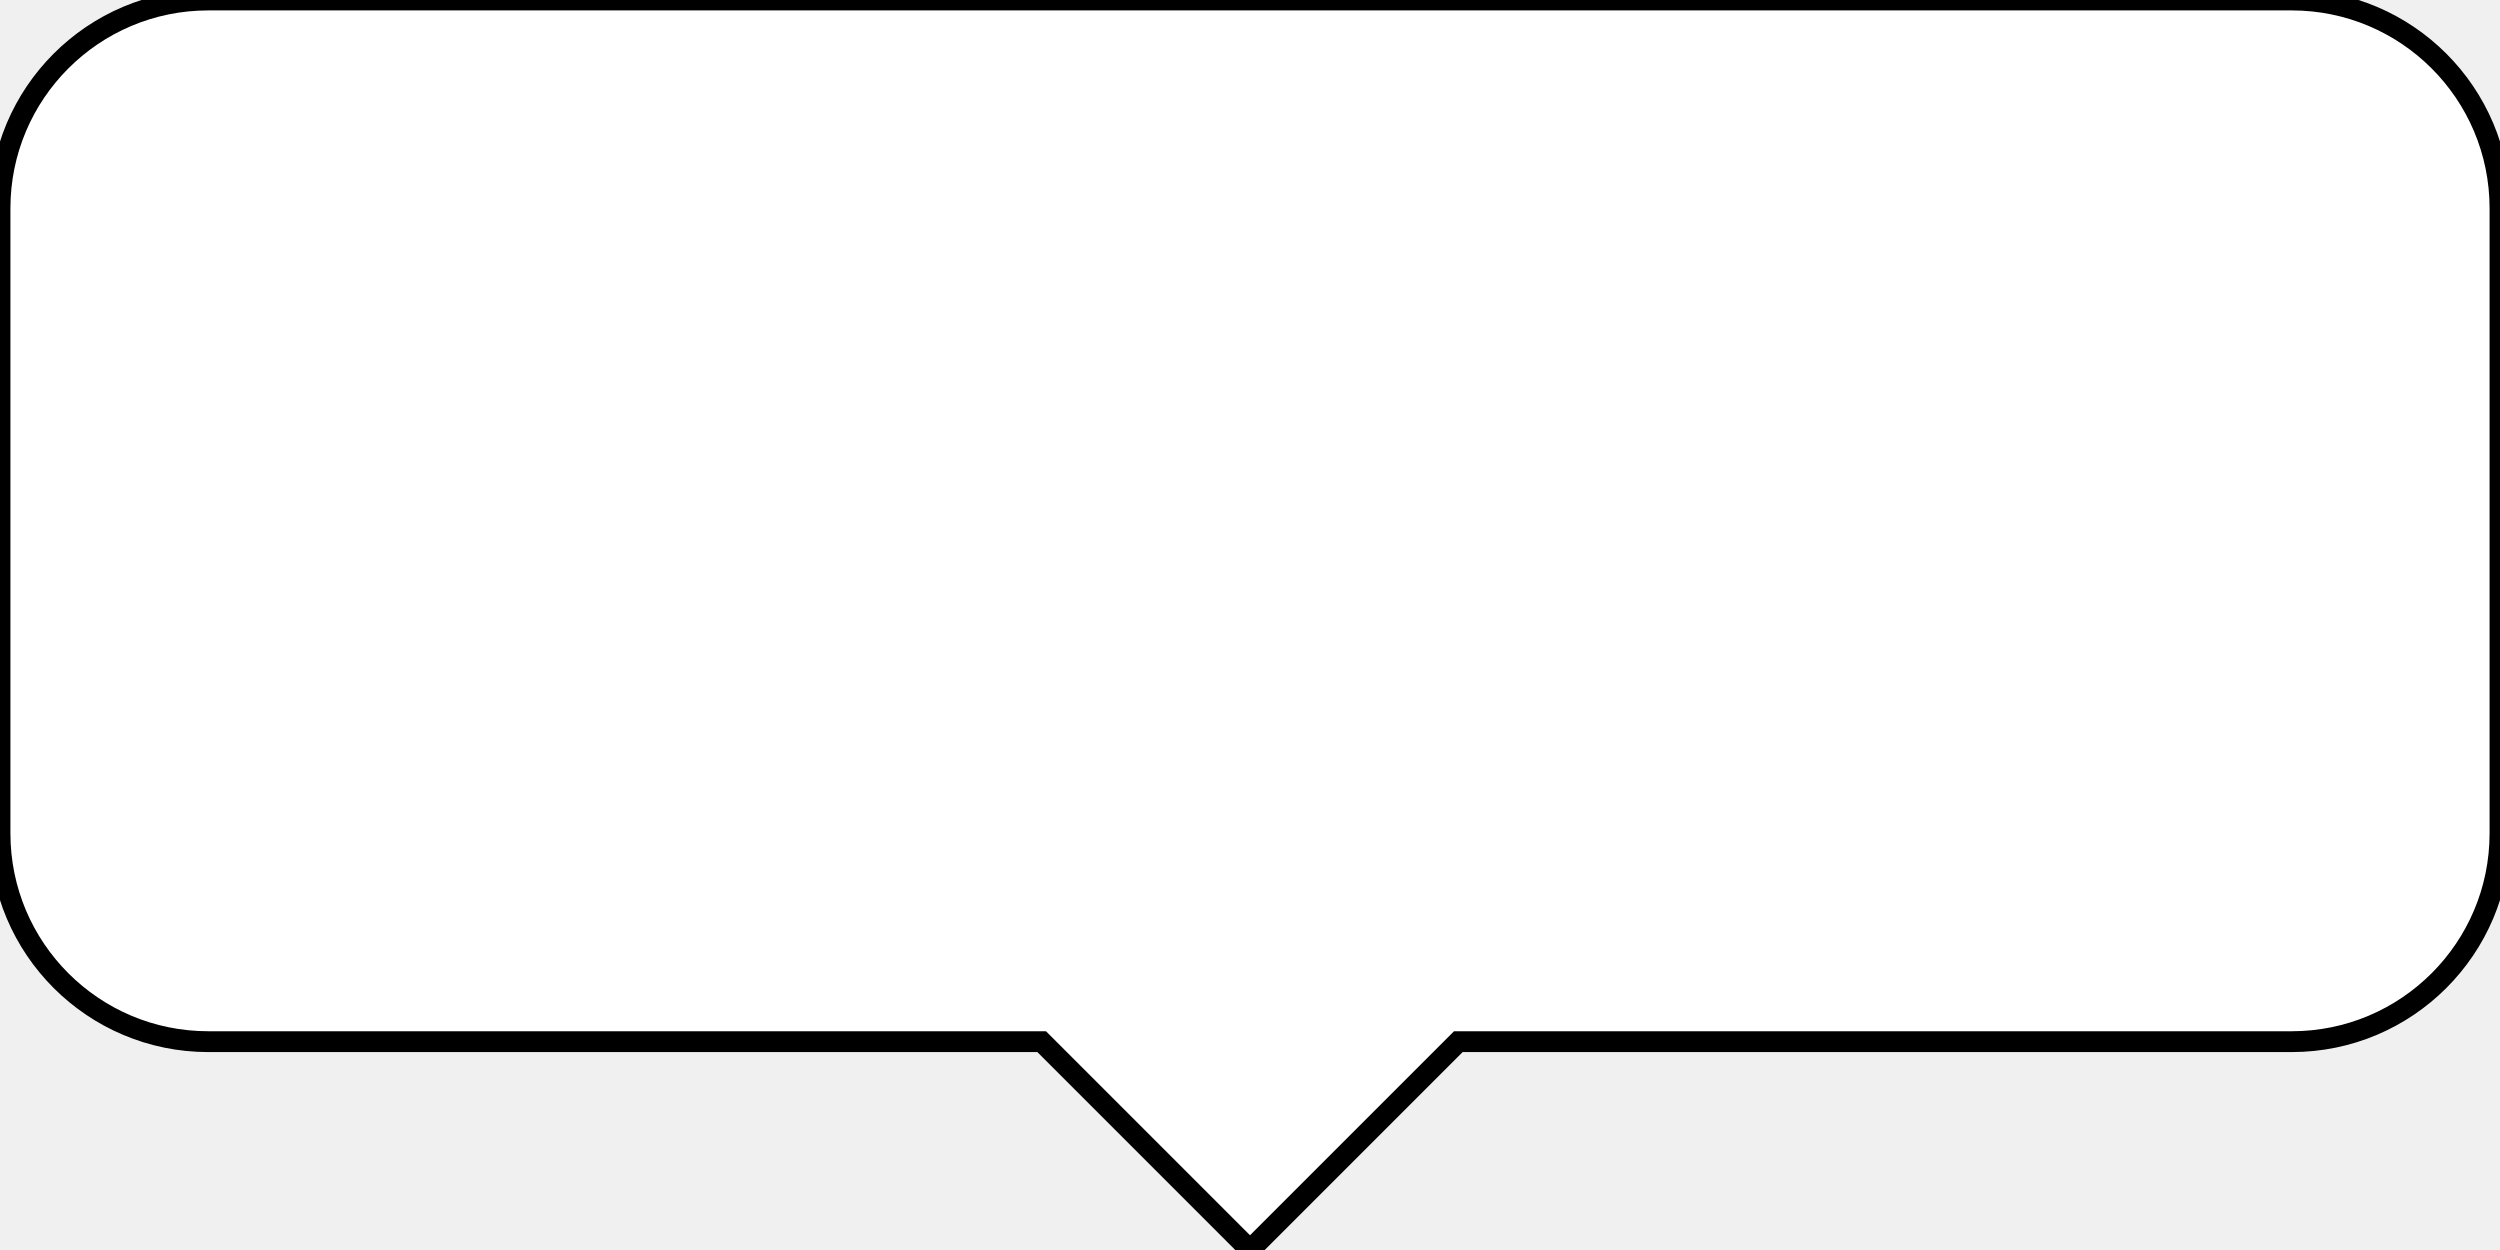
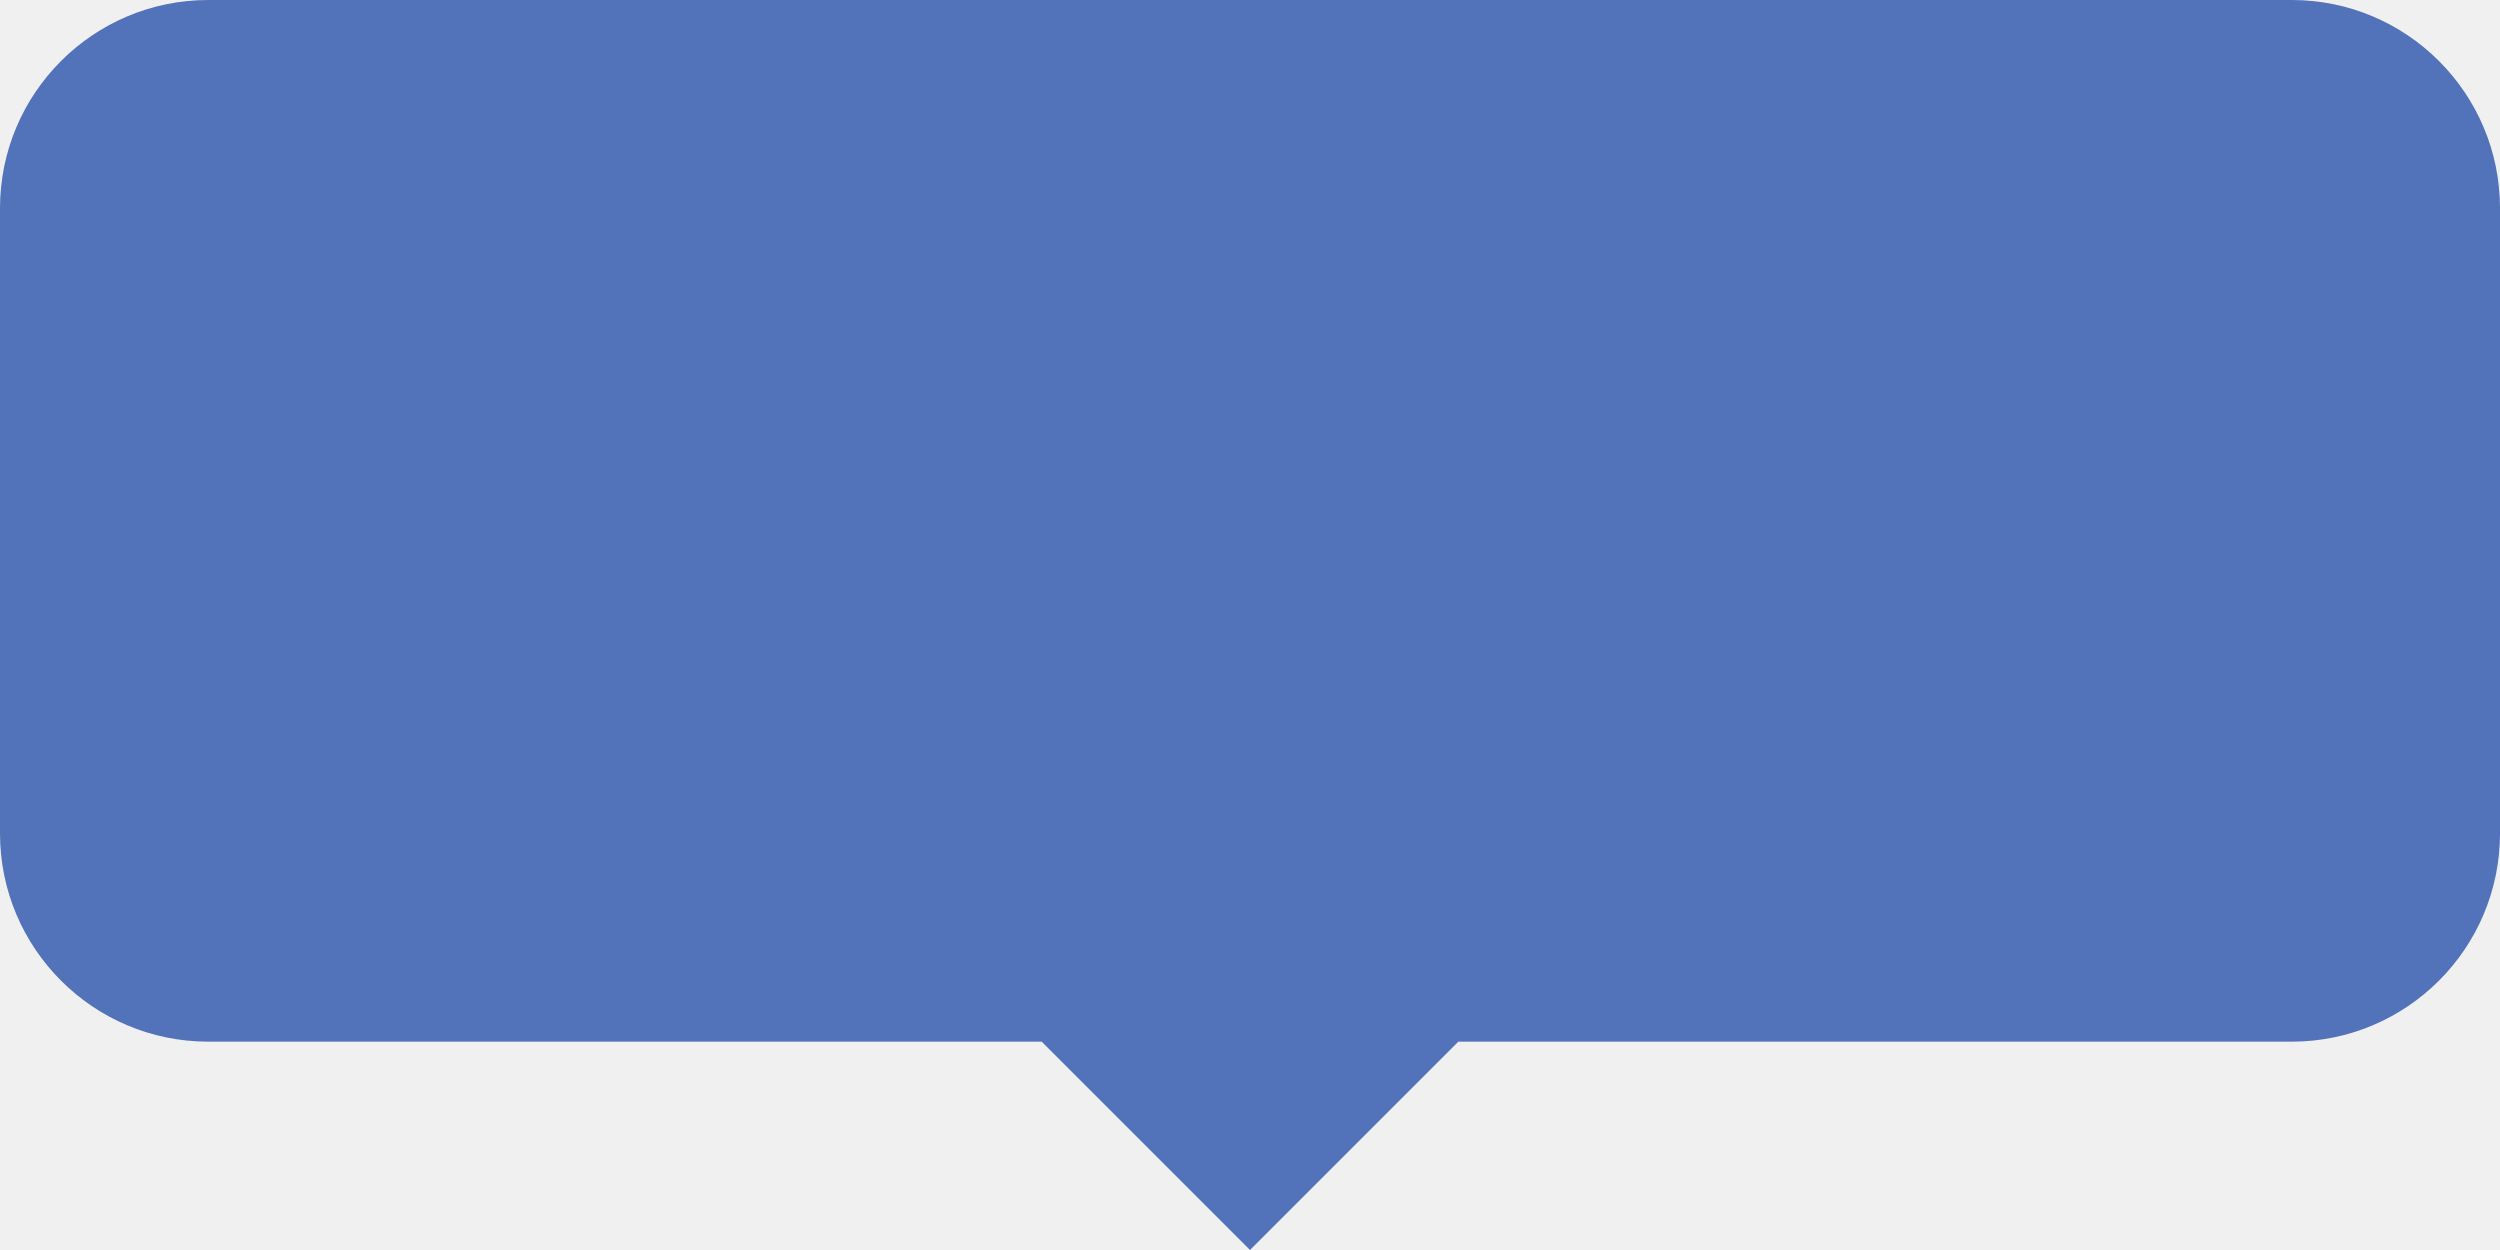
<svg xmlns="http://www.w3.org/2000/svg" viewBox="0 0 120 60">
-   <path d="M10 0 h100 a10 10 0 0 1 10 10 v30 a10 10 0 0 1 -10 10 h-40 l-10 10 -10 -10 h-40 a10 10 0 0 1 -10 -10 v-30 a10 10 0 0 1 10 -10 z" fill="white" stroke="black" stroke-width="1" />
+   <path d="M10 0 h100 a10 10 0 0 1 10 10 v30 a10 10 0 0 1 -10 10 h-40 l-10 10 -10 -10 h-40 a10 10 0 0 1 -10 -10 v-30 a10 10 0 0 1 10 -10 z" fill="#5272ba" />
</svg>
